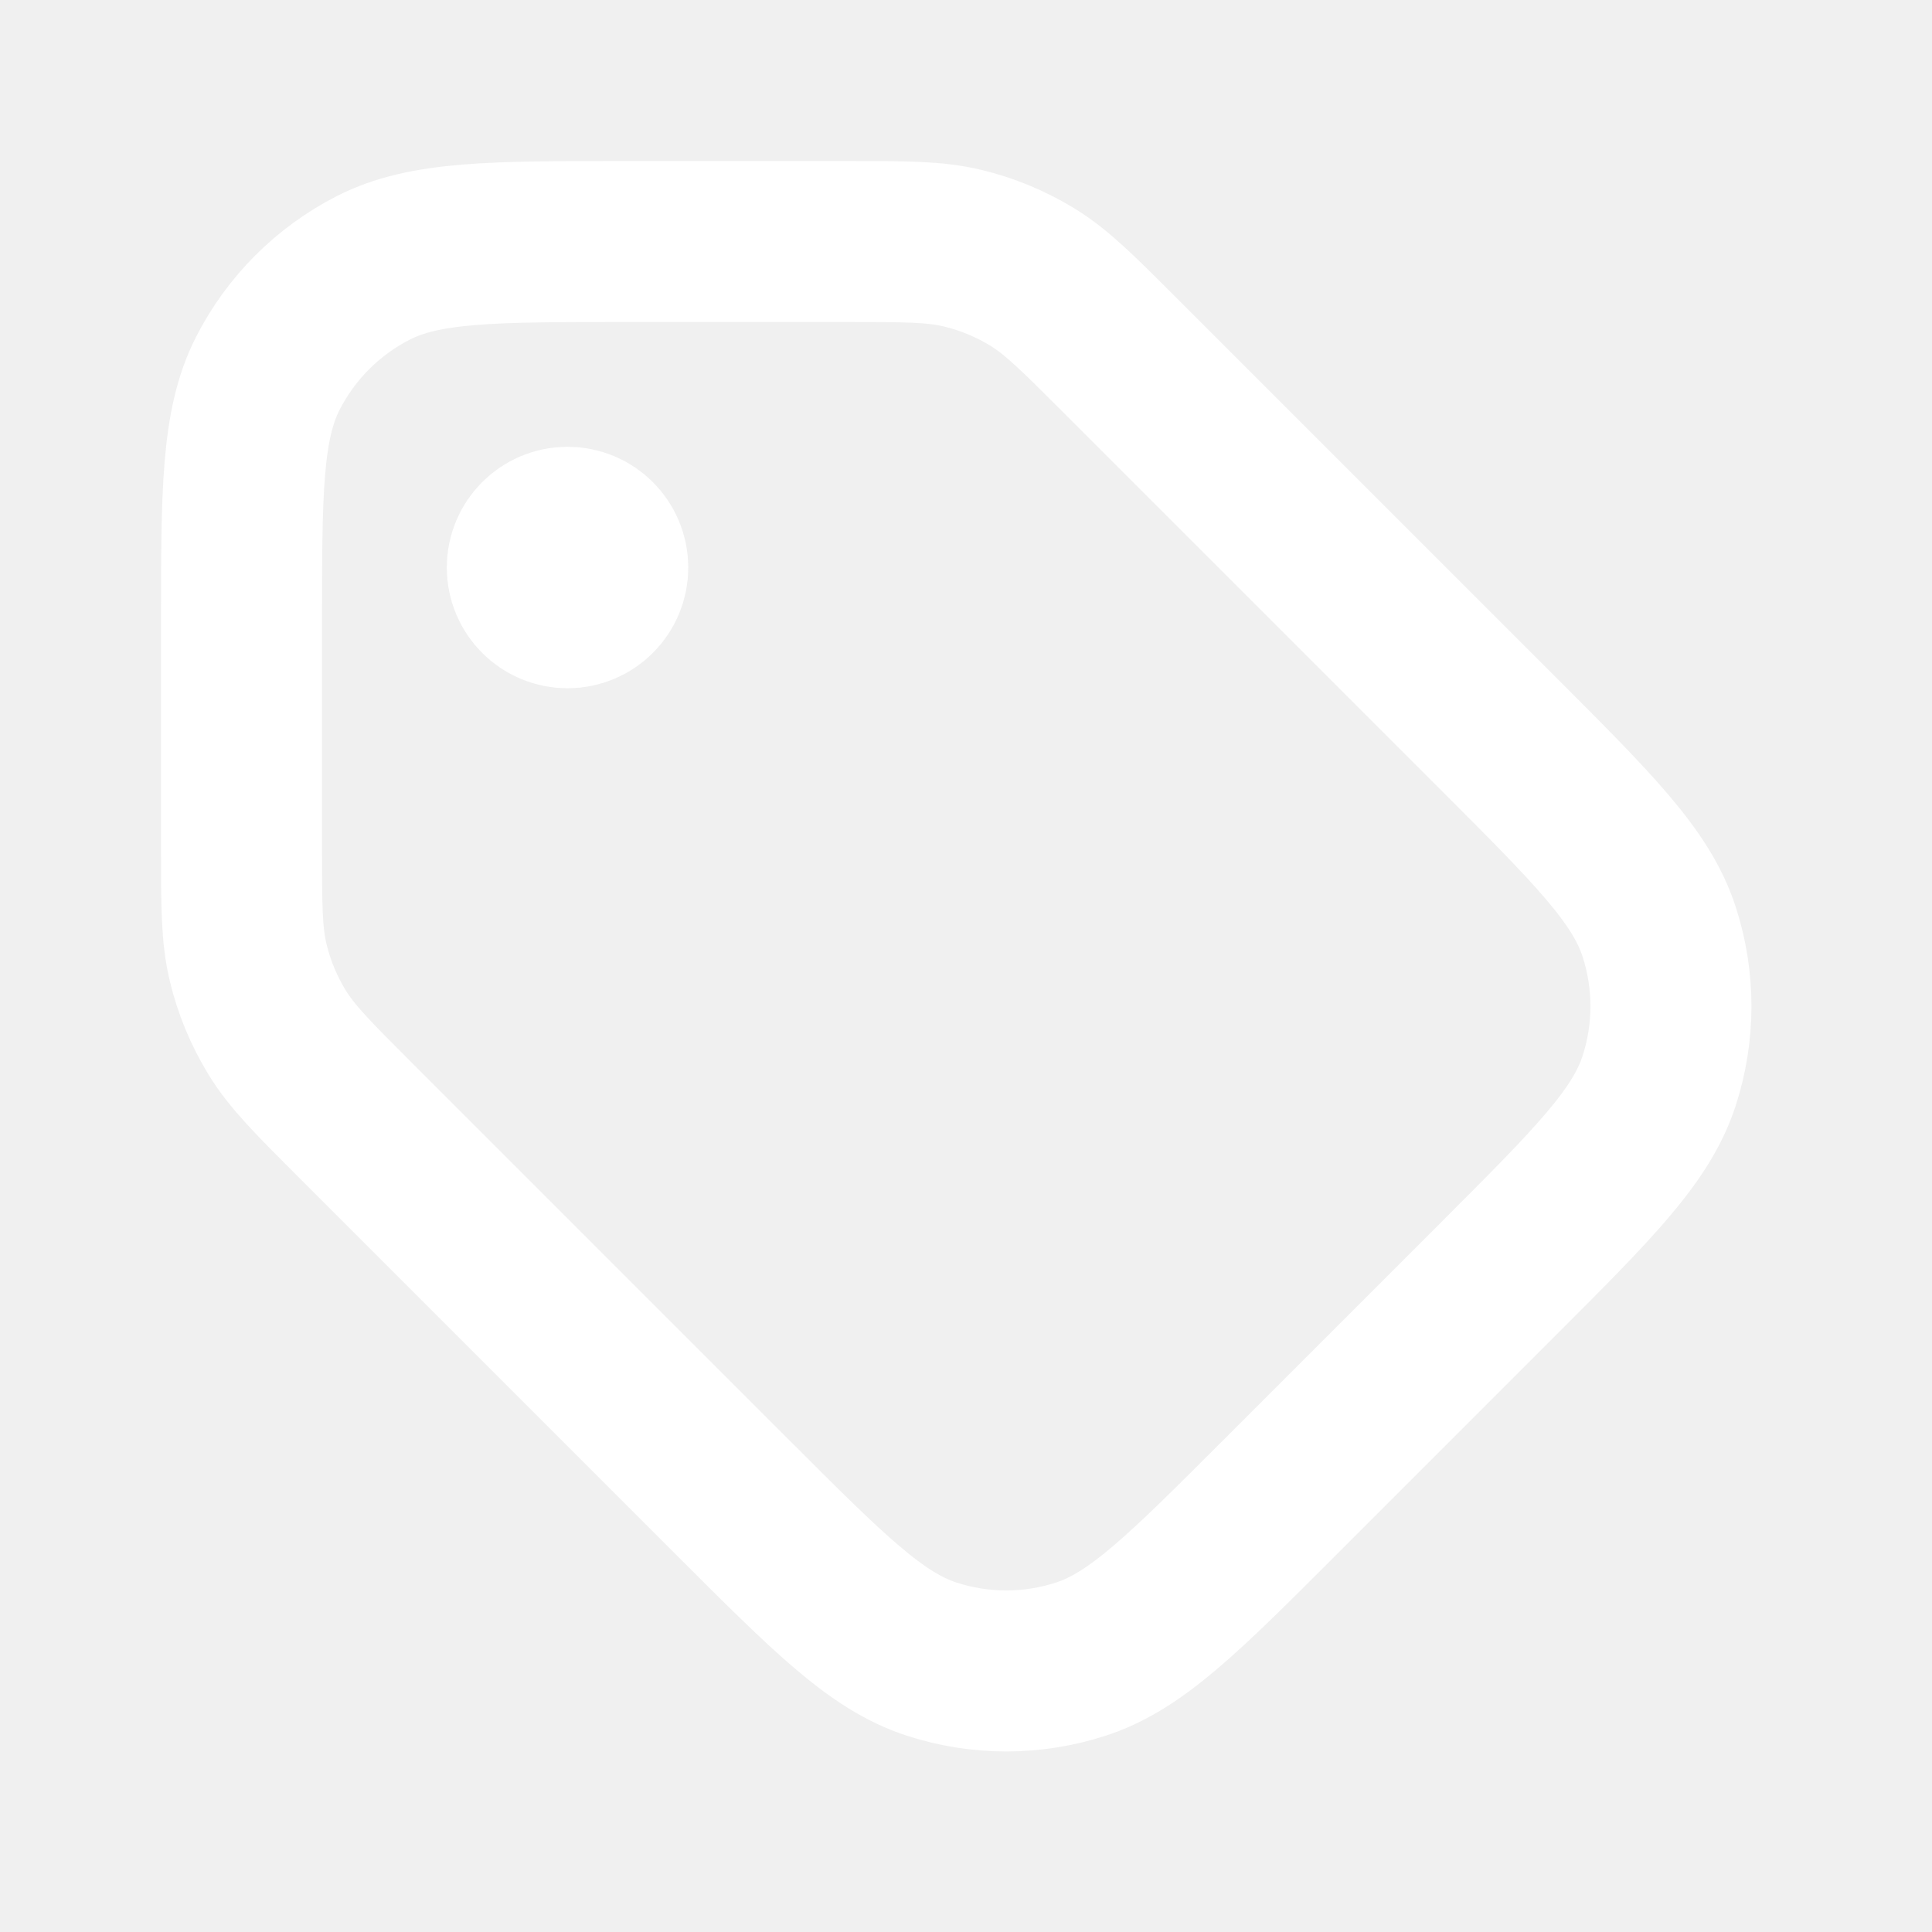
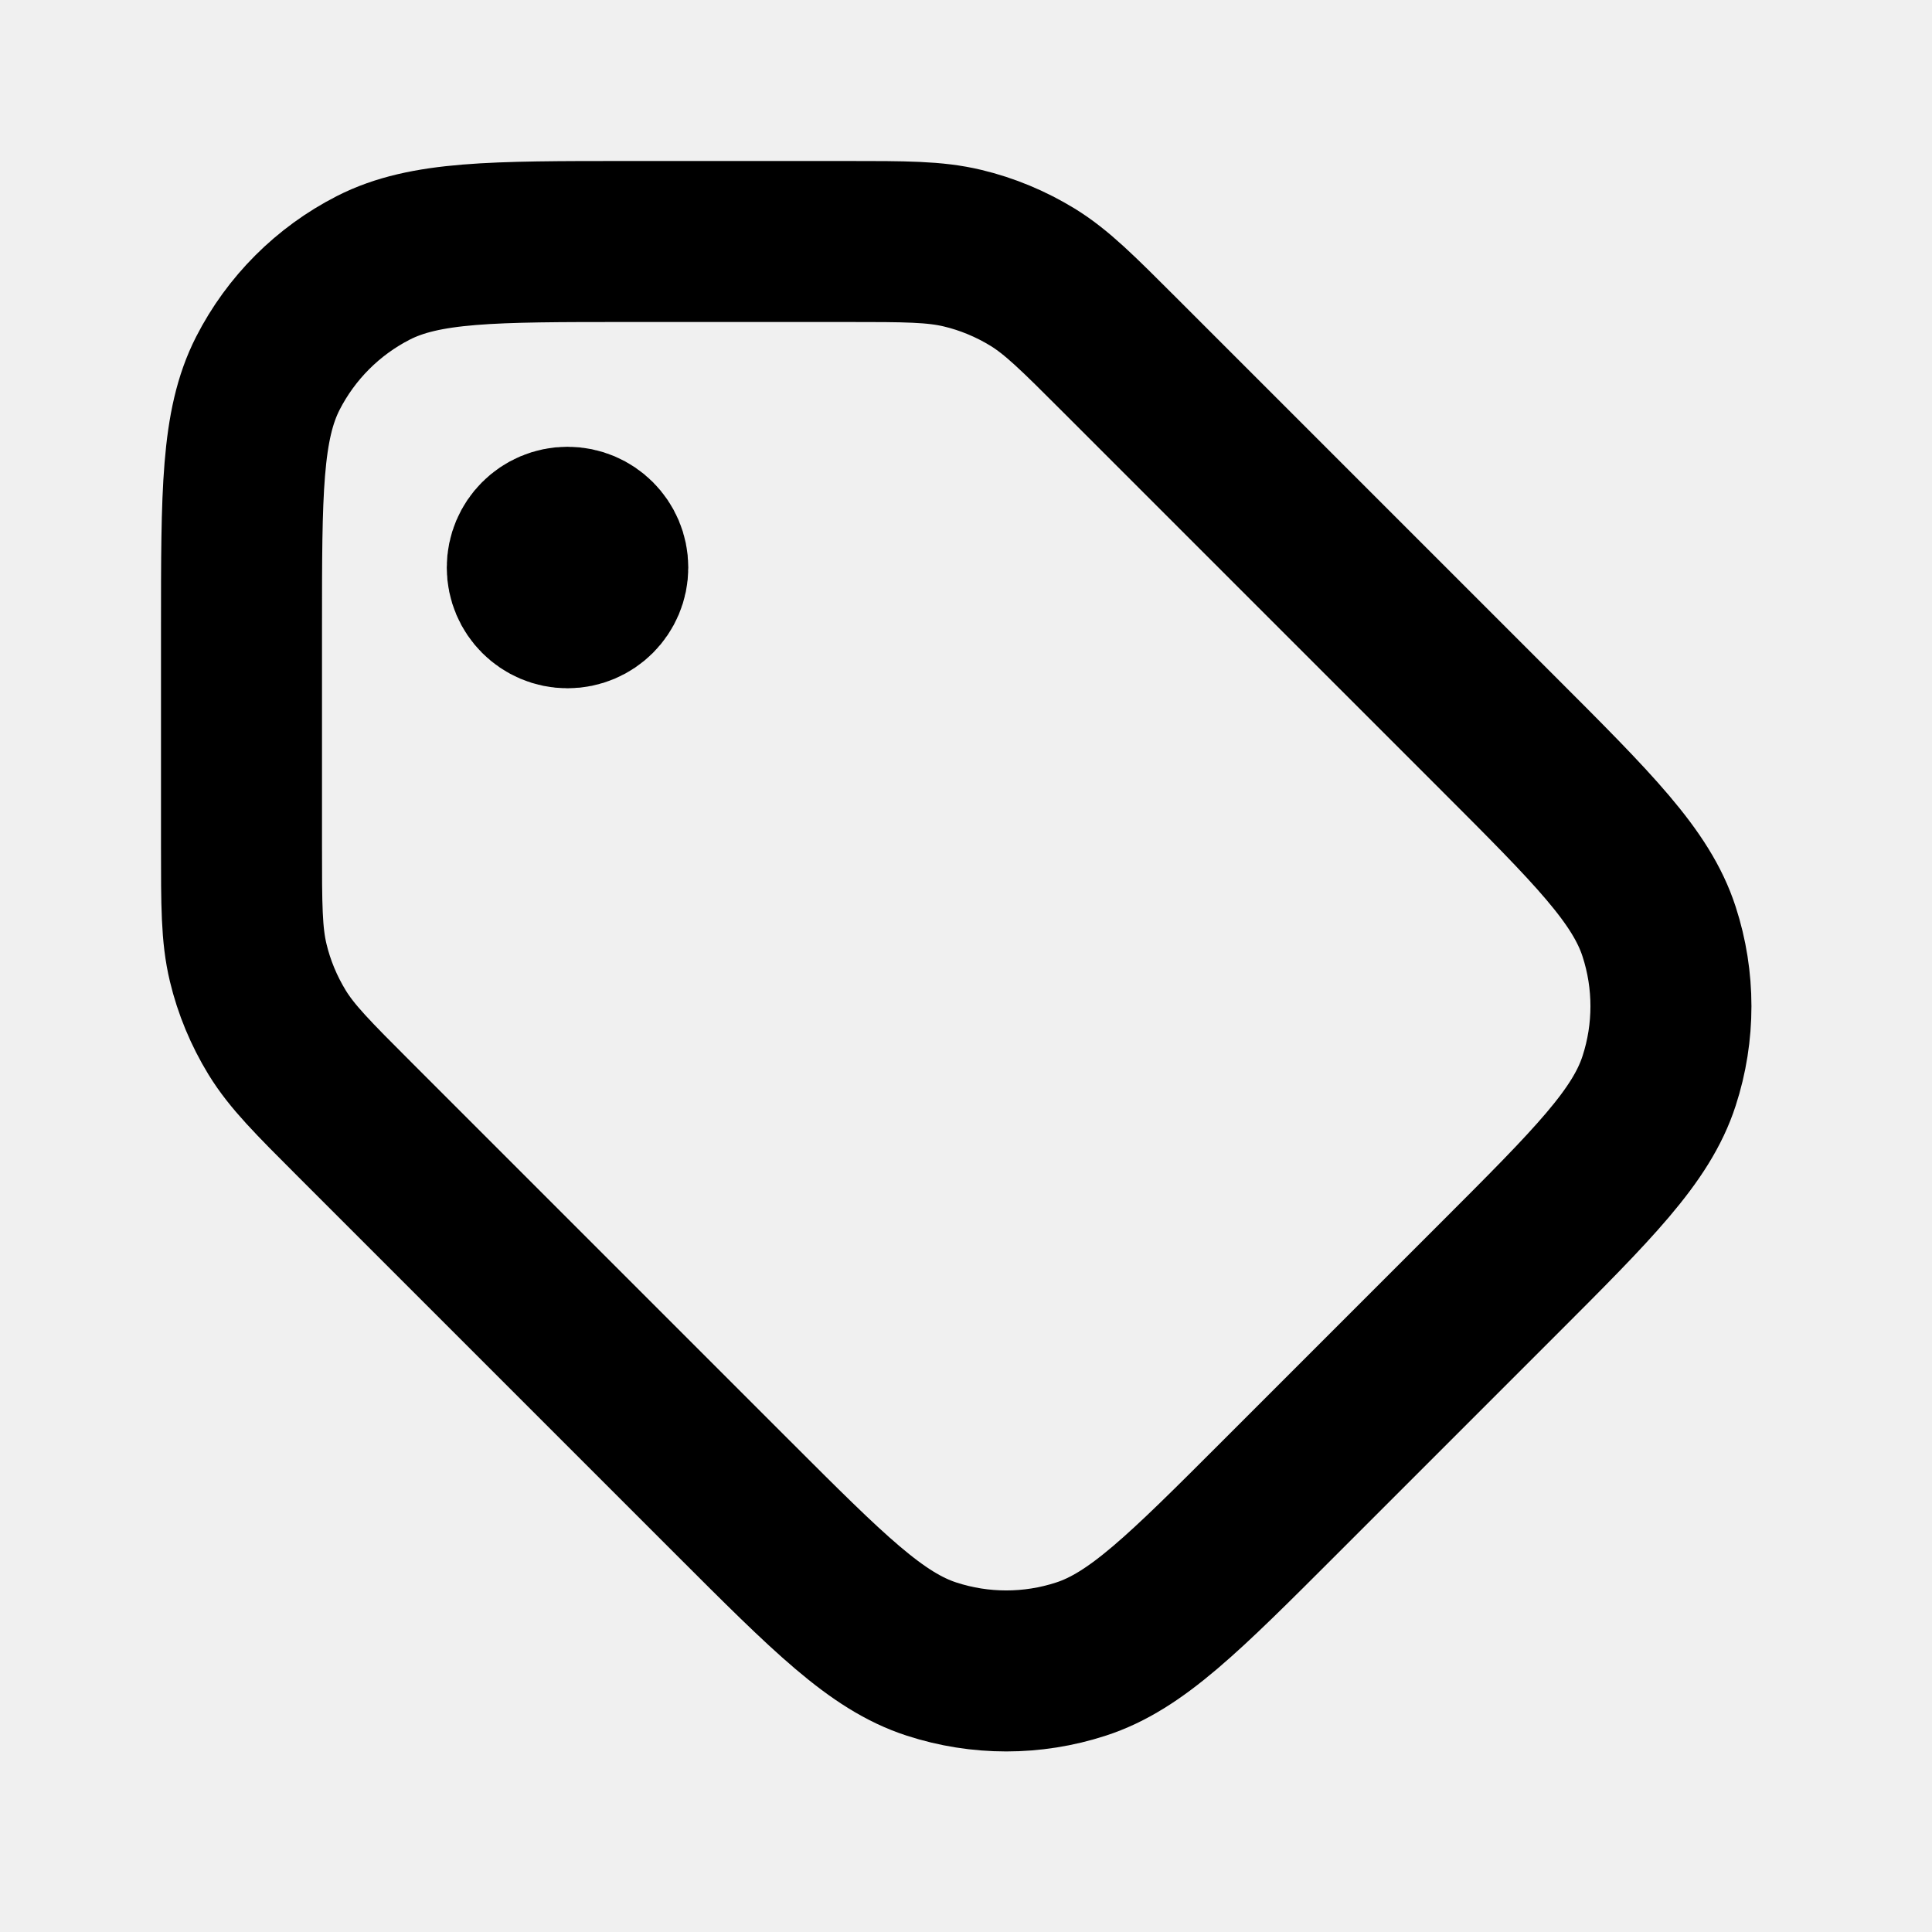
<svg xmlns="http://www.w3.org/2000/svg" width="800px" height="800px" viewBox="0 0 24 24" fill="none">
  <g id="SVGRepo_bgCarrier" stroke-width="0" />
  <g id="SVGRepo_tracerCarrier" stroke-linecap="round" stroke-linejoin="round" />
  <g id="SVGRepo_iconCarrier">
-     <path d="M7.05 7.05H7.06M10.512 3H7.8C6.12 3 5.28 3 4.638 3.327C4.074 3.615 3.615 4.074 3.327 4.638C3 5.28 3 6.12 3 7.8V10.512C3 11.245 3 11.612 3.083 11.958C3.156 12.264 3.278 12.556 3.442 12.825C3.628 13.128 3.887 13.387 4.406 13.906L9.106 18.606C10.294 19.794 10.888 20.388 11.573 20.61C12.175 20.806 12.825 20.806 13.427 20.61C14.112 20.388 14.706 19.794 15.894 18.606L18.606 15.894C19.794 14.706 20.388 14.112 20.61 13.427C20.806 12.825 20.806 12.175 20.61 11.573C20.388 10.888 19.794 10.294 18.606 9.106L13.906 4.406C13.387 3.887 13.128 3.628 12.825 3.442C12.556 3.278 12.264 3.156 11.958 3.083C11.612 3 11.245 3 10.512 3ZM7.55 7.05C7.55 7.326 7.326 7.55 7.05 7.55C6.774 7.55 6.55 7.326 6.55 7.05C6.55 6.774 6.774 6.55 7.05 6.55C7.326 6.55 7.55 6.774 7.55 7.05Z" stroke="#ffffff" stroke-width="2" stroke-linecap="round" stroke-linejoin="round" />
+     <path d="M7.05 7.05H7.06M10.512 3H7.8C6.12 3 5.28 3 4.638 3.327C4.074 3.615 3.615 4.074 3.327 4.638C3 5.28 3 6.12 3 7.8V10.512C3 11.245 3 11.612 3.083 11.958C3.156 12.264 3.278 12.556 3.442 12.825C3.628 13.128 3.887 13.387 4.406 13.906L9.106 18.606C10.294 19.794 10.888 20.388 11.573 20.61C12.175 20.806 12.825 20.806 13.427 20.61C14.112 20.388 14.706 19.794 15.894 18.606L18.606 15.894C19.794 14.706 20.388 14.112 20.61 13.427C20.806 12.825 20.806 12.175 20.61 11.573C20.388 10.888 19.794 10.294 18.606 9.106L13.906 4.406C13.387 3.887 13.128 3.628 12.825 3.442C12.556 3.278 12.264 3.156 11.958 3.083C11.612 3 11.245 3 10.512 3ZM7.55 7.05C7.55 7.326 7.326 7.55 7.05 7.55C6.774 7.55 6.55 7.326 6.55 7.05C6.55 6.774 6.774 6.55 7.05 6.55C7.326 6.55 7.55 6.774 7.55 7.05Z" stroke="currentColor" stroke-width="2" stroke-linecap="round" stroke-linejoin="round" />
  </g>
</svg>
